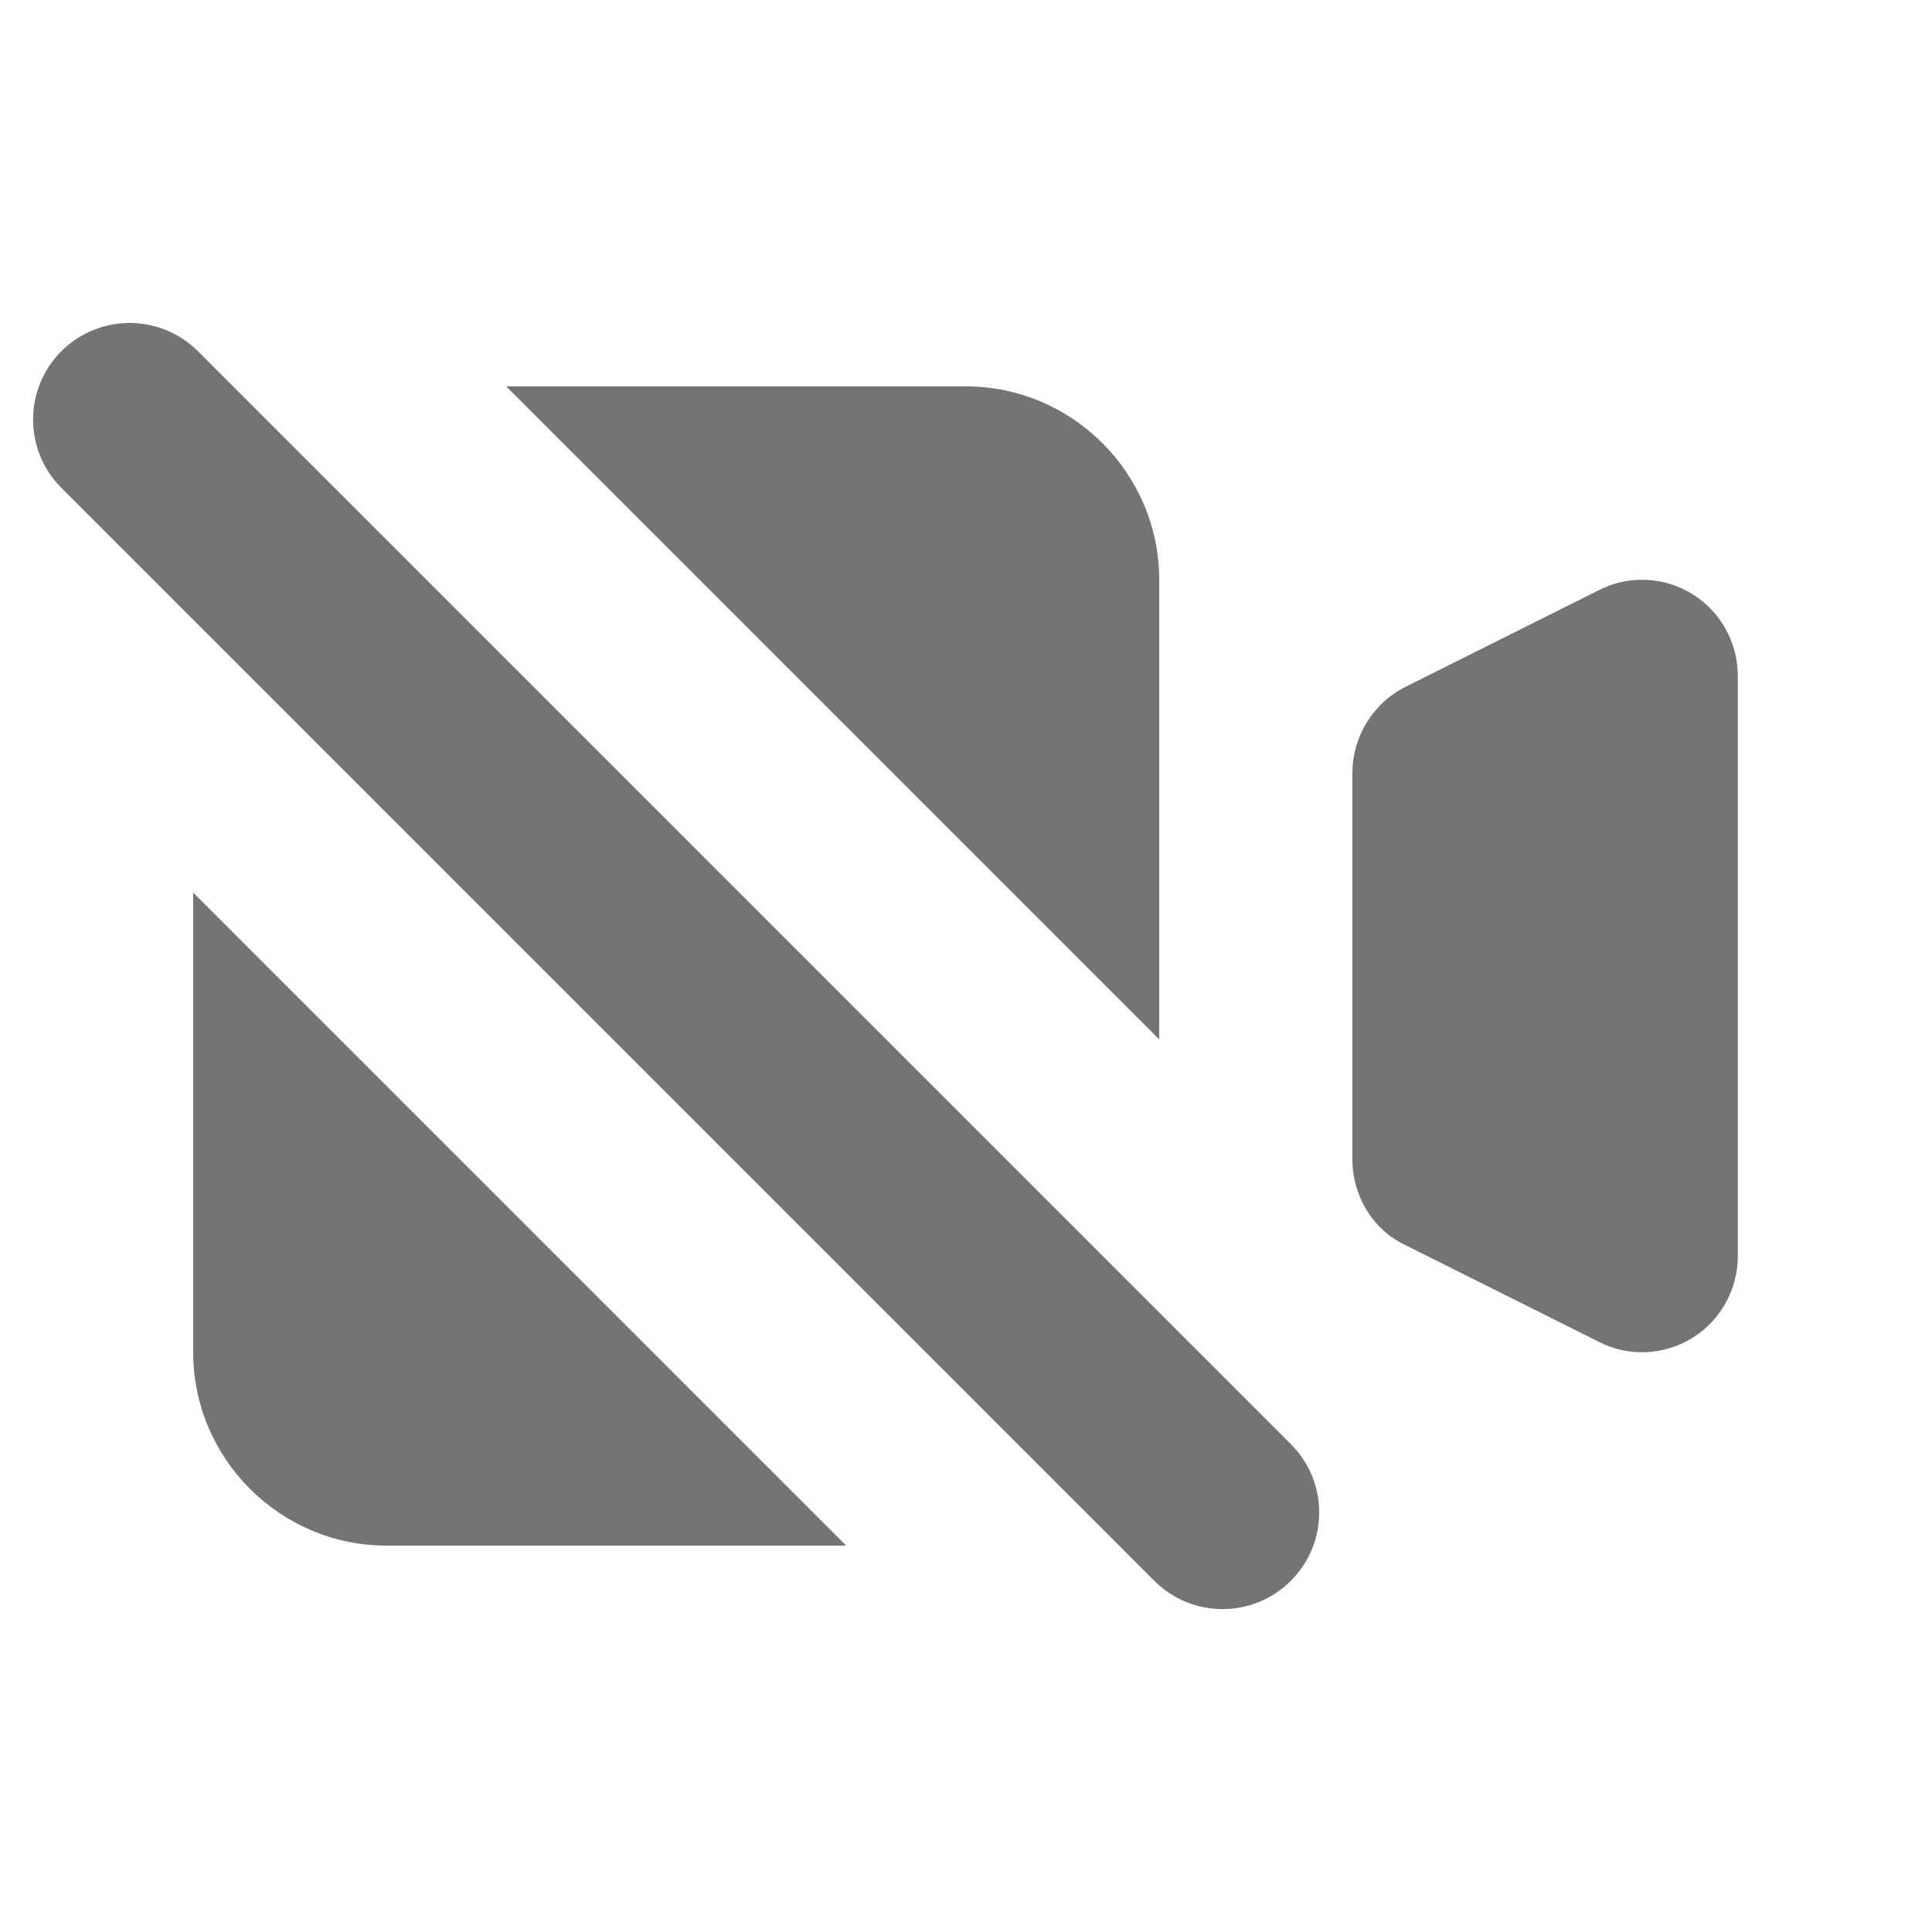
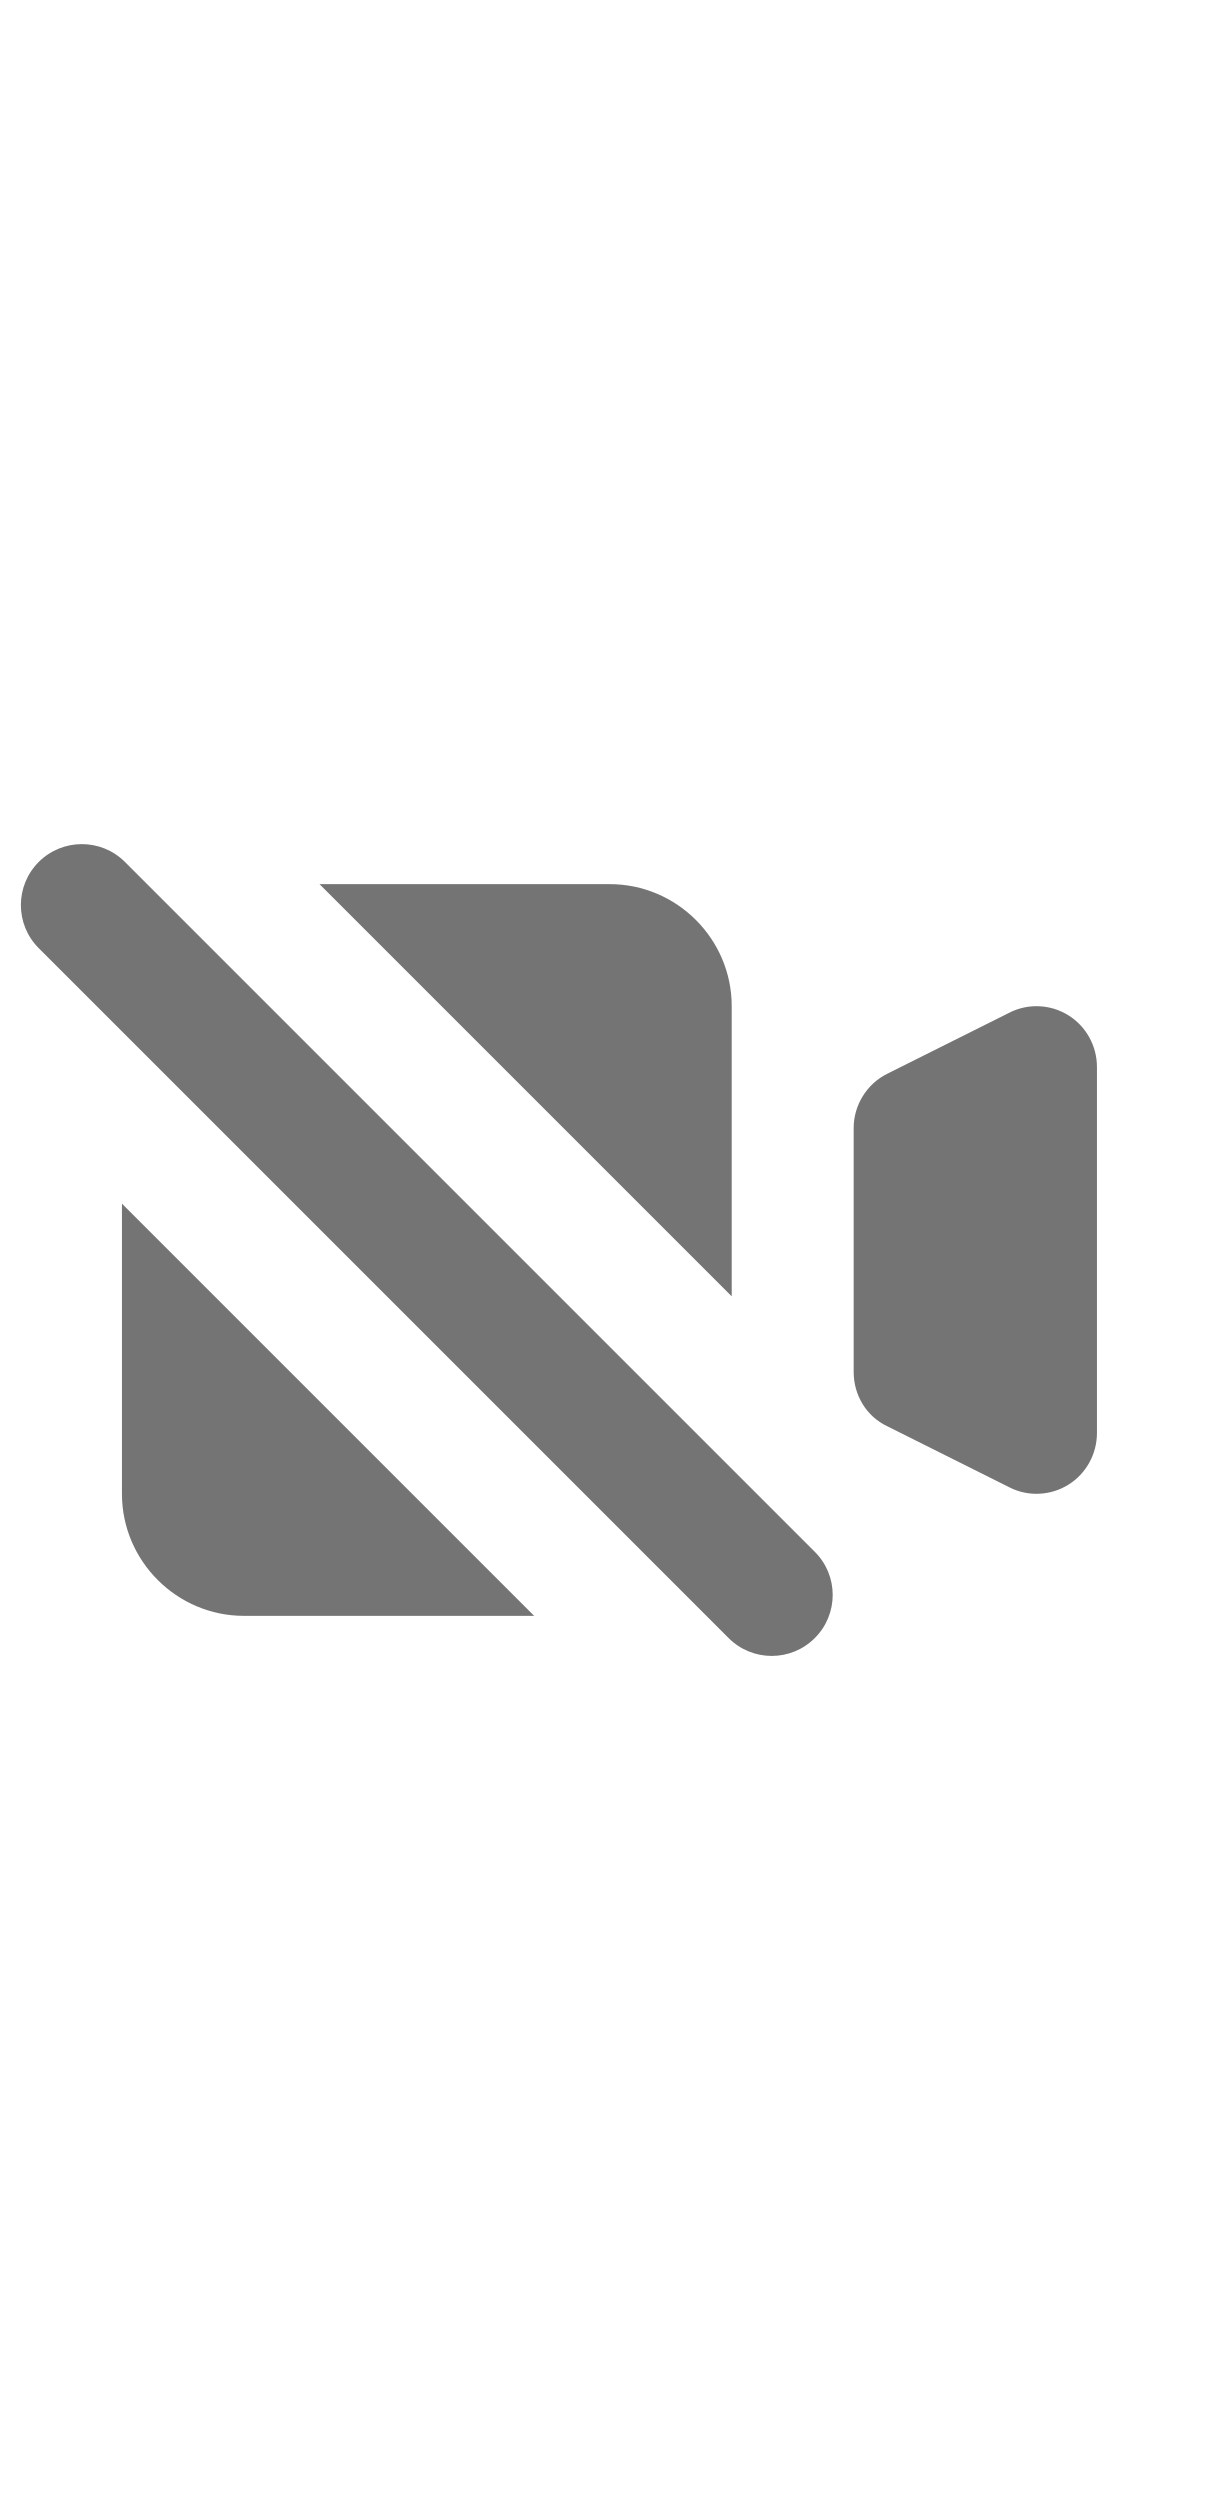
- <svg xmlns="http://www.w3.org/2000/svg" width="20" height="20" viewBox="0 0 20 20" fill="none">
+ <svg xmlns="http://www.w3.org/2000/svg" width="20" height="41" viewBox="0 0 20 20" fill="none">
  <g id="Video camera Off">
    <g id="Icon">
      <path d="M14.55 7.11C14.21 7.28 14 7.63 14 8V12C14 12.38 14.21 12.73 14.55 12.89L16.55 13.89C16.86 14.05 17.23 14.03 17.52 13.85C17.81 13.67 17.99 13.35 17.99 13V7C17.99 6.65 17.81 6.33 17.52 6.15C17.23 5.97 16.86 5.95 16.55 6.11L14.55 7.11Z" fill="#747474" />
      <path d="M12 10.76V6C12 4.9 11.1 4 10 4H5.24L12 10.76Z" fill="#747474" />
      <path d="M2 9.24V14C2 15.1 2.9 16 4 16H8.76L2 9.24Z" fill="#747474" />
      <path d="M2.049 3.636C1.659 3.246 1.026 3.246 0.635 3.636C0.245 4.027 0.245 4.66 0.635 5.05L11.949 16.364C12.339 16.755 12.973 16.755 13.363 16.364C13.754 15.973 13.754 15.34 13.363 14.95L2.049 3.636Z" fill="#747474" />
    </g>
  </g>
</svg>
